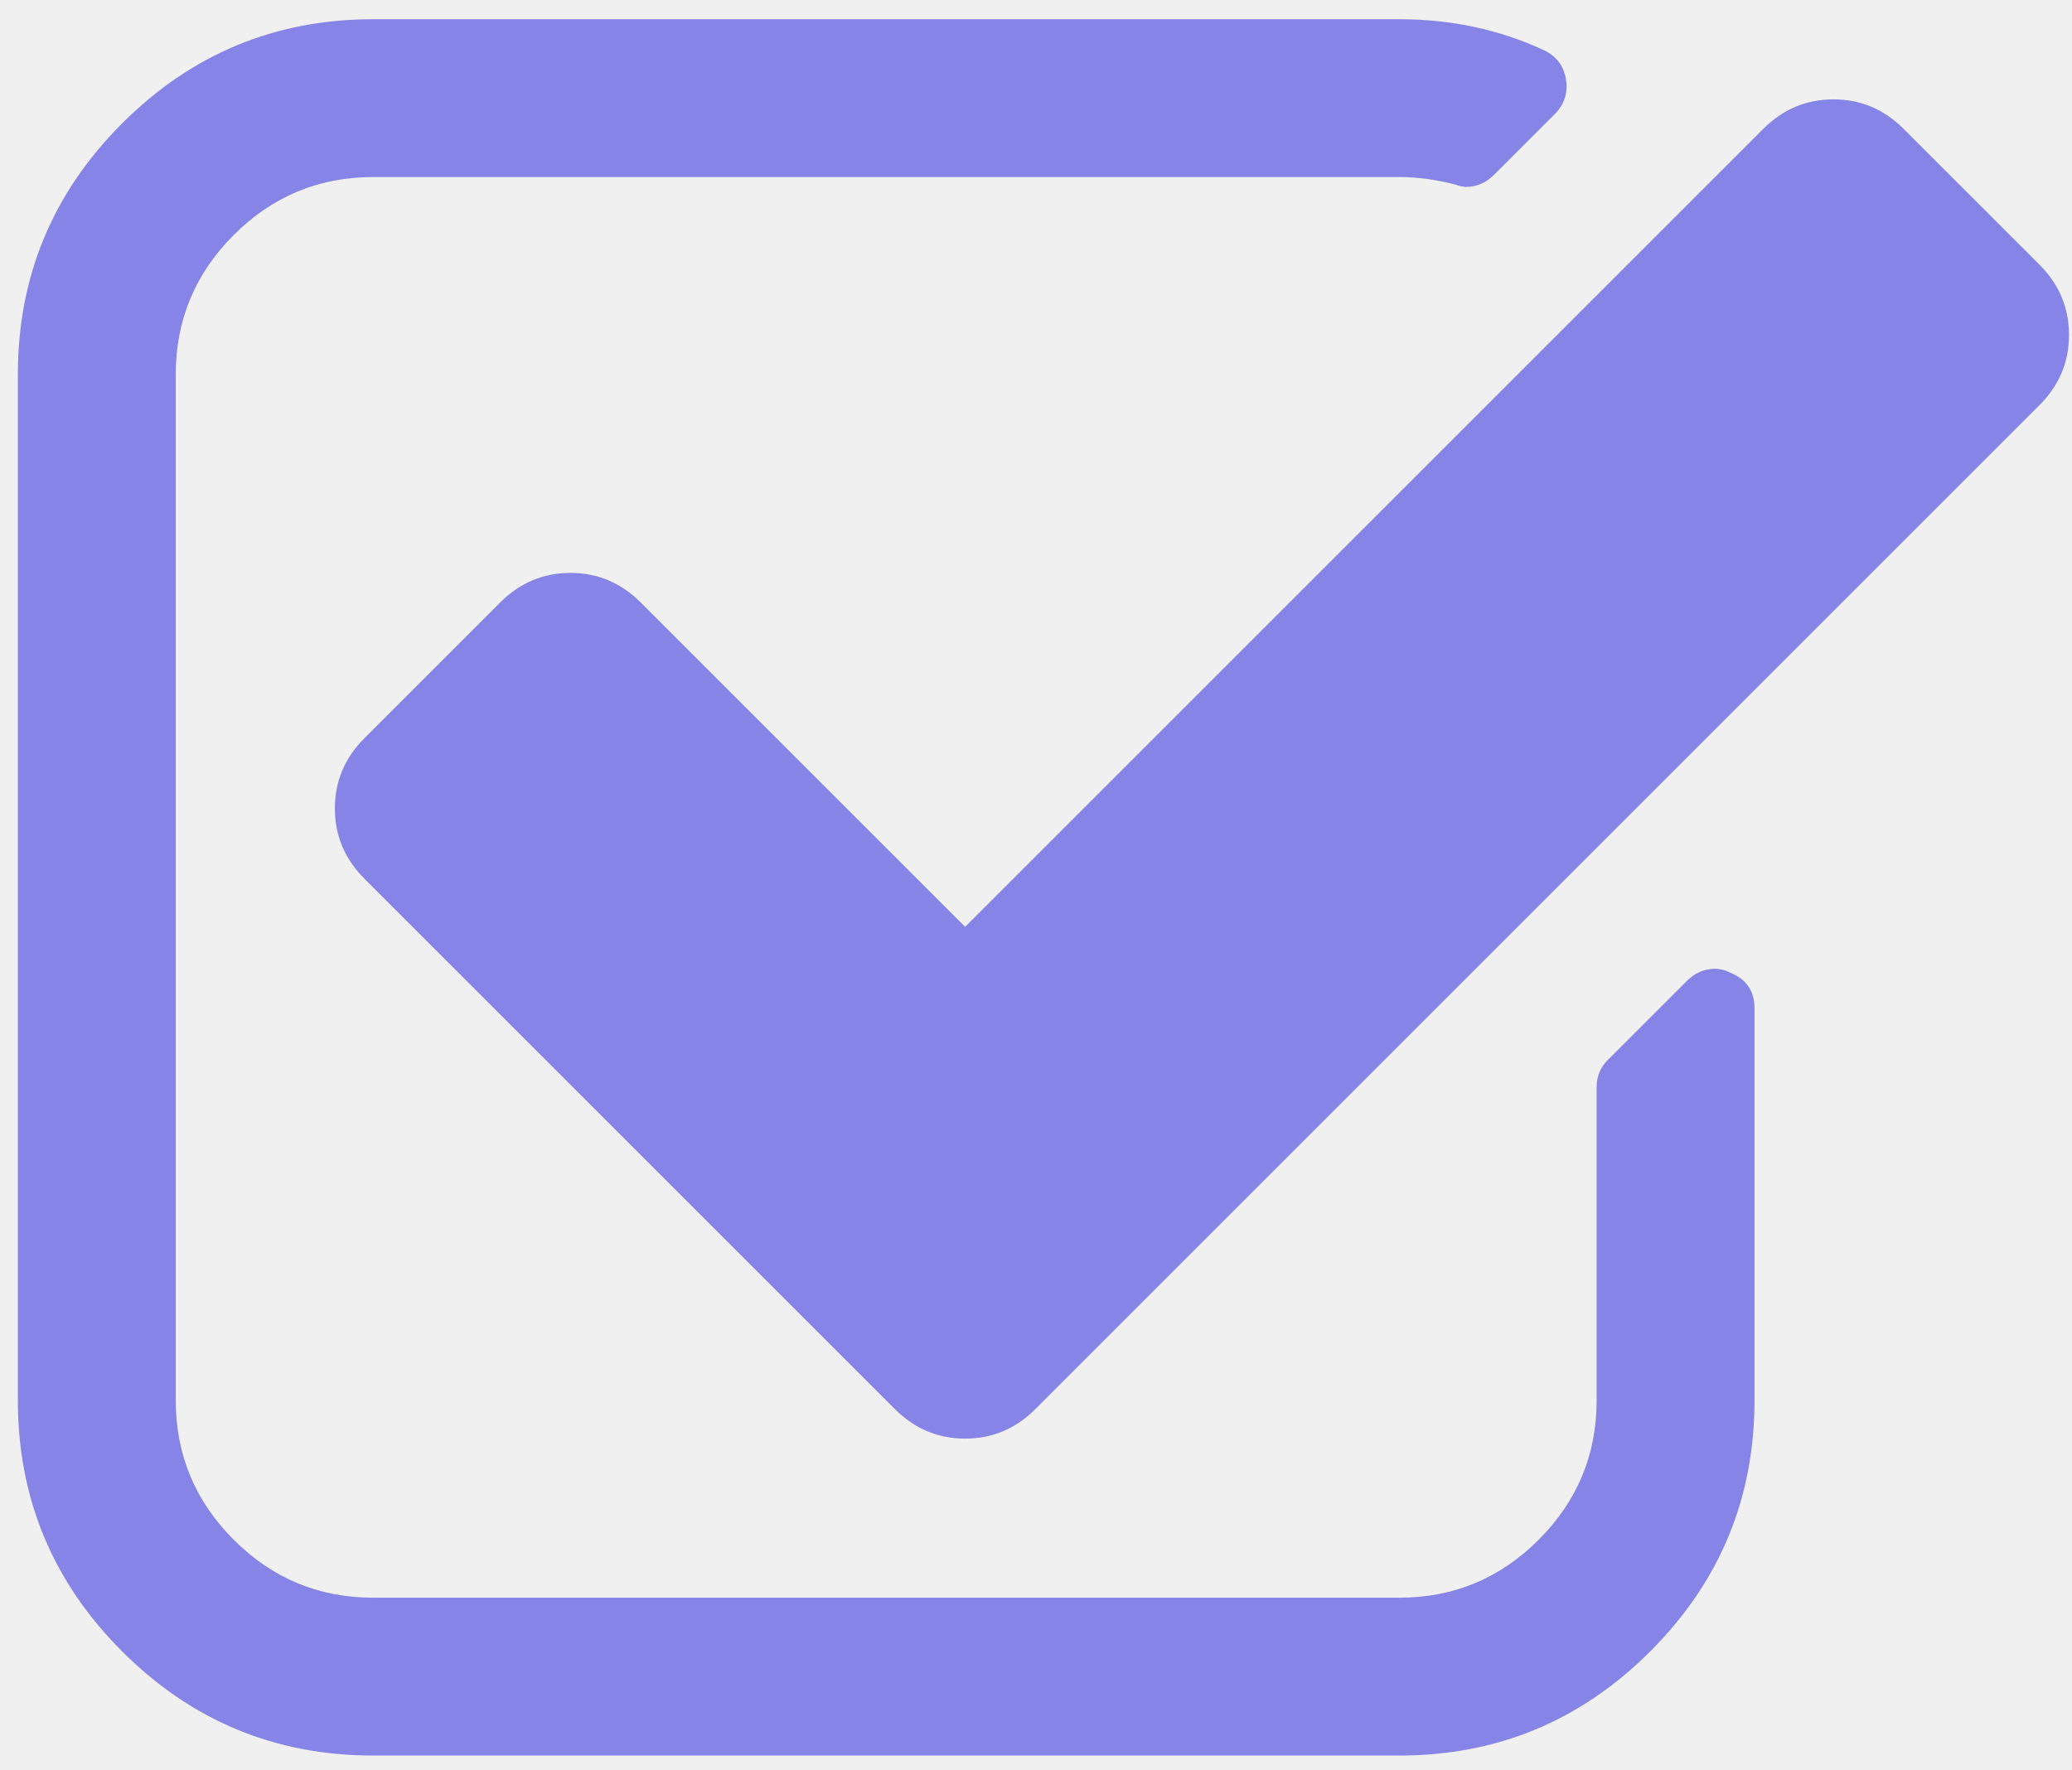
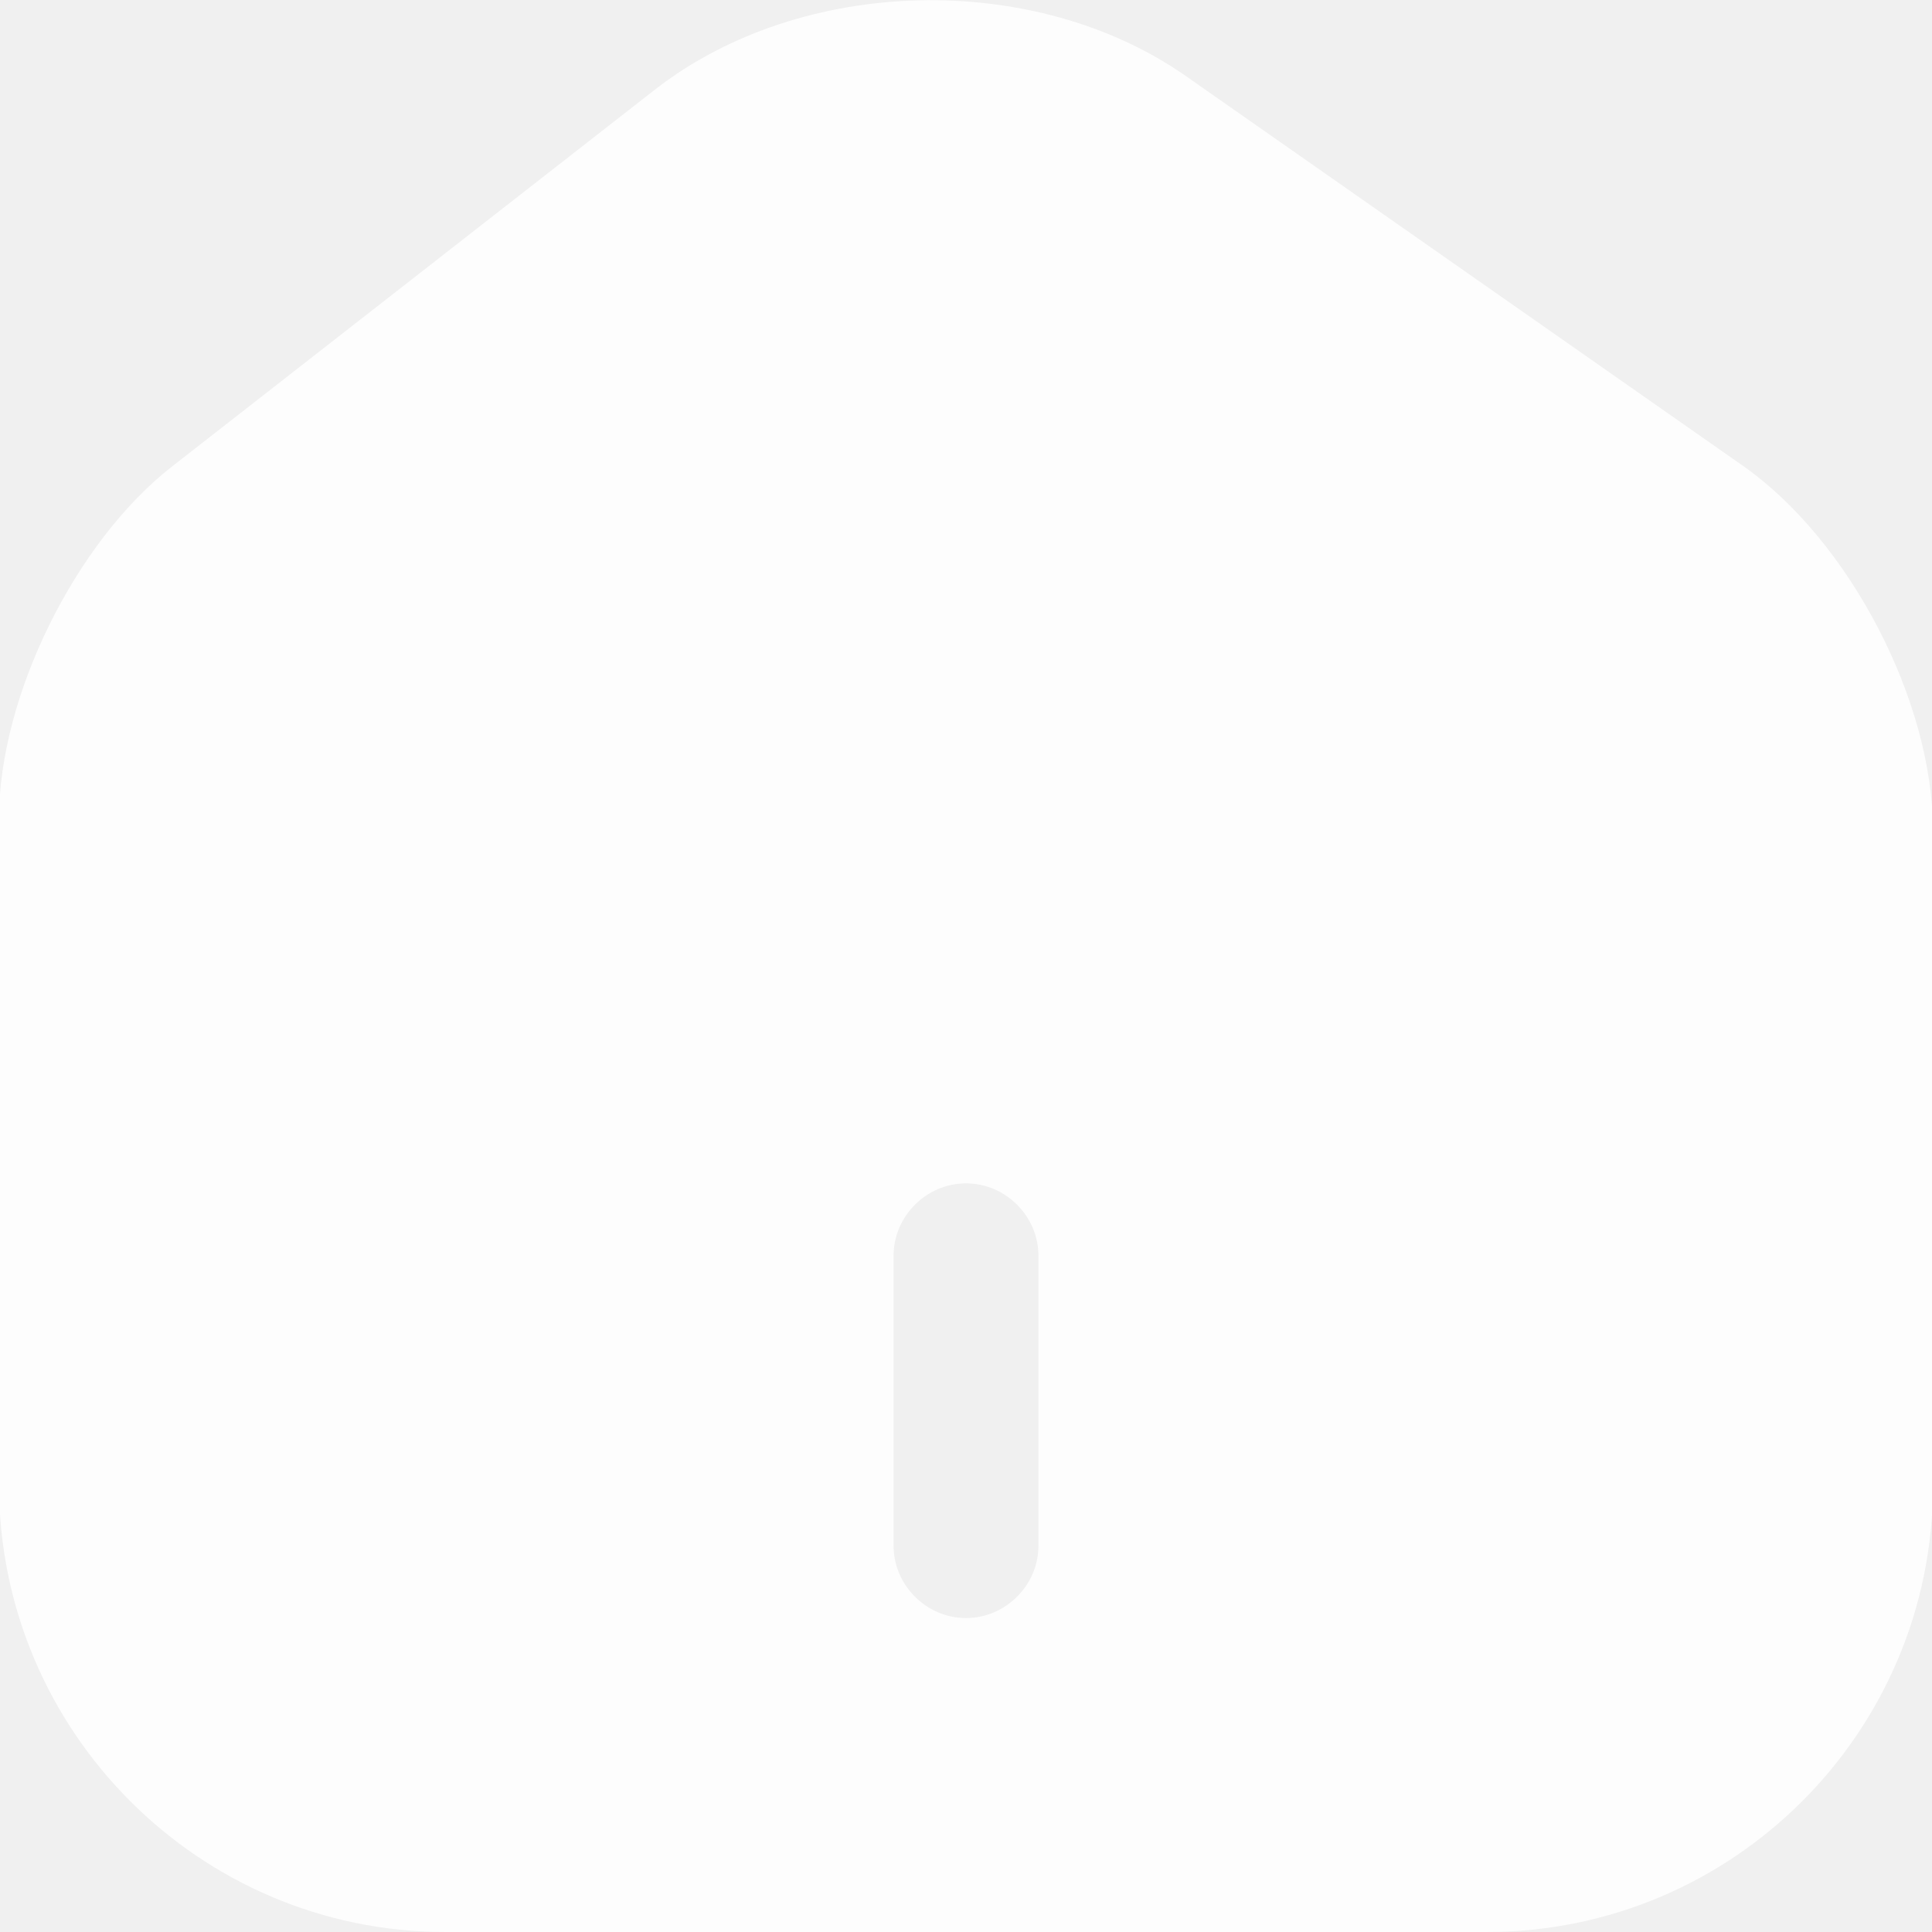
- <svg xmlns="http://www.w3.org/2000/svg" width="96" height="82" viewBox="0 0 96 82" fill="none">
-   <path d="M81.29 46.722V64.894C81.29 69.428 79.68 73.305 76.461 76.524C73.242 79.743 69.366 81.353 64.832 81.353H17.286C12.753 81.353 8.876 79.743 5.657 76.524C2.438 73.305 0.828 69.428 0.828 64.894V17.349C0.828 12.815 2.438 8.939 5.657 5.719C8.876 2.5 12.753 0.891 17.286 0.891H64.832C67.232 0.891 69.461 1.367 71.518 2.319C72.09 2.586 72.433 3.024 72.547 3.634C72.661 4.281 72.49 4.834 72.032 5.291L69.232 8.091C68.851 8.472 68.413 8.663 67.918 8.663C67.804 8.663 67.632 8.624 67.404 8.548C66.527 8.32 65.67 8.205 64.832 8.205H17.286C14.772 8.205 12.619 9.101 10.829 10.891C9.038 12.682 8.143 14.834 8.143 17.349V64.894C8.143 67.409 9.038 69.561 10.829 71.352C12.619 73.143 14.772 74.038 17.286 74.038H64.832C67.347 74.038 69.499 73.143 71.29 71.352C73.08 69.561 73.975 67.409 73.975 64.894V50.379C73.975 49.884 74.147 49.465 74.49 49.122L78.147 45.465C78.528 45.084 78.966 44.893 79.462 44.893C79.69 44.893 79.919 44.95 80.147 45.065C80.909 45.37 81.29 45.922 81.29 46.722ZM94.491 18.777L47.974 65.295C47.059 66.209 45.974 66.666 44.717 66.666C43.459 66.666 42.373 66.209 41.459 65.295L16.886 40.722C15.972 39.807 15.515 38.721 15.515 37.464C15.515 36.207 15.972 35.121 16.886 34.207L23.172 27.921C24.087 27.006 25.172 26.549 26.43 26.549C27.687 26.549 28.773 27.006 29.687 27.921L44.717 42.95L81.69 5.977C82.605 5.062 83.69 4.605 84.948 4.605C86.205 4.605 87.29 5.062 88.205 5.977L94.491 12.263C95.405 13.177 95.862 14.263 95.862 15.52C95.862 16.777 95.405 17.863 94.491 18.777Z" fill="#8685E7" />
+ <svg xmlns="http://www.w3.org/2000/svg" width="20" height="20" viewBox="0 0 20 20" fill="none">
+   <path d="M18.04 4.82L12.28 0.79C10.71 -0.31 8.3 -0.25 6.79 0.92L1.78 4.83C0.78 5.61 -0.01 7.21 -0.01 8.47V15.37C-0.01 17.92 2.06 20 4.61 20H15.39C17.94 20 20.01 17.93 20.01 15.38V8.6C20.01 7.25 19.14 5.59 18.04 4.82ZM10.75 16C10.75 16.41 10.41 16.75 10 16.75C9.59 16.75 9.25 16.41 9.25 16V13C9.25 12.59 9.59 12.25 10 12.25C10.41 12.25 10.75 12.59 10.75 13V16Z" fill="white" fill-opacity="0.87" />
</svg>
